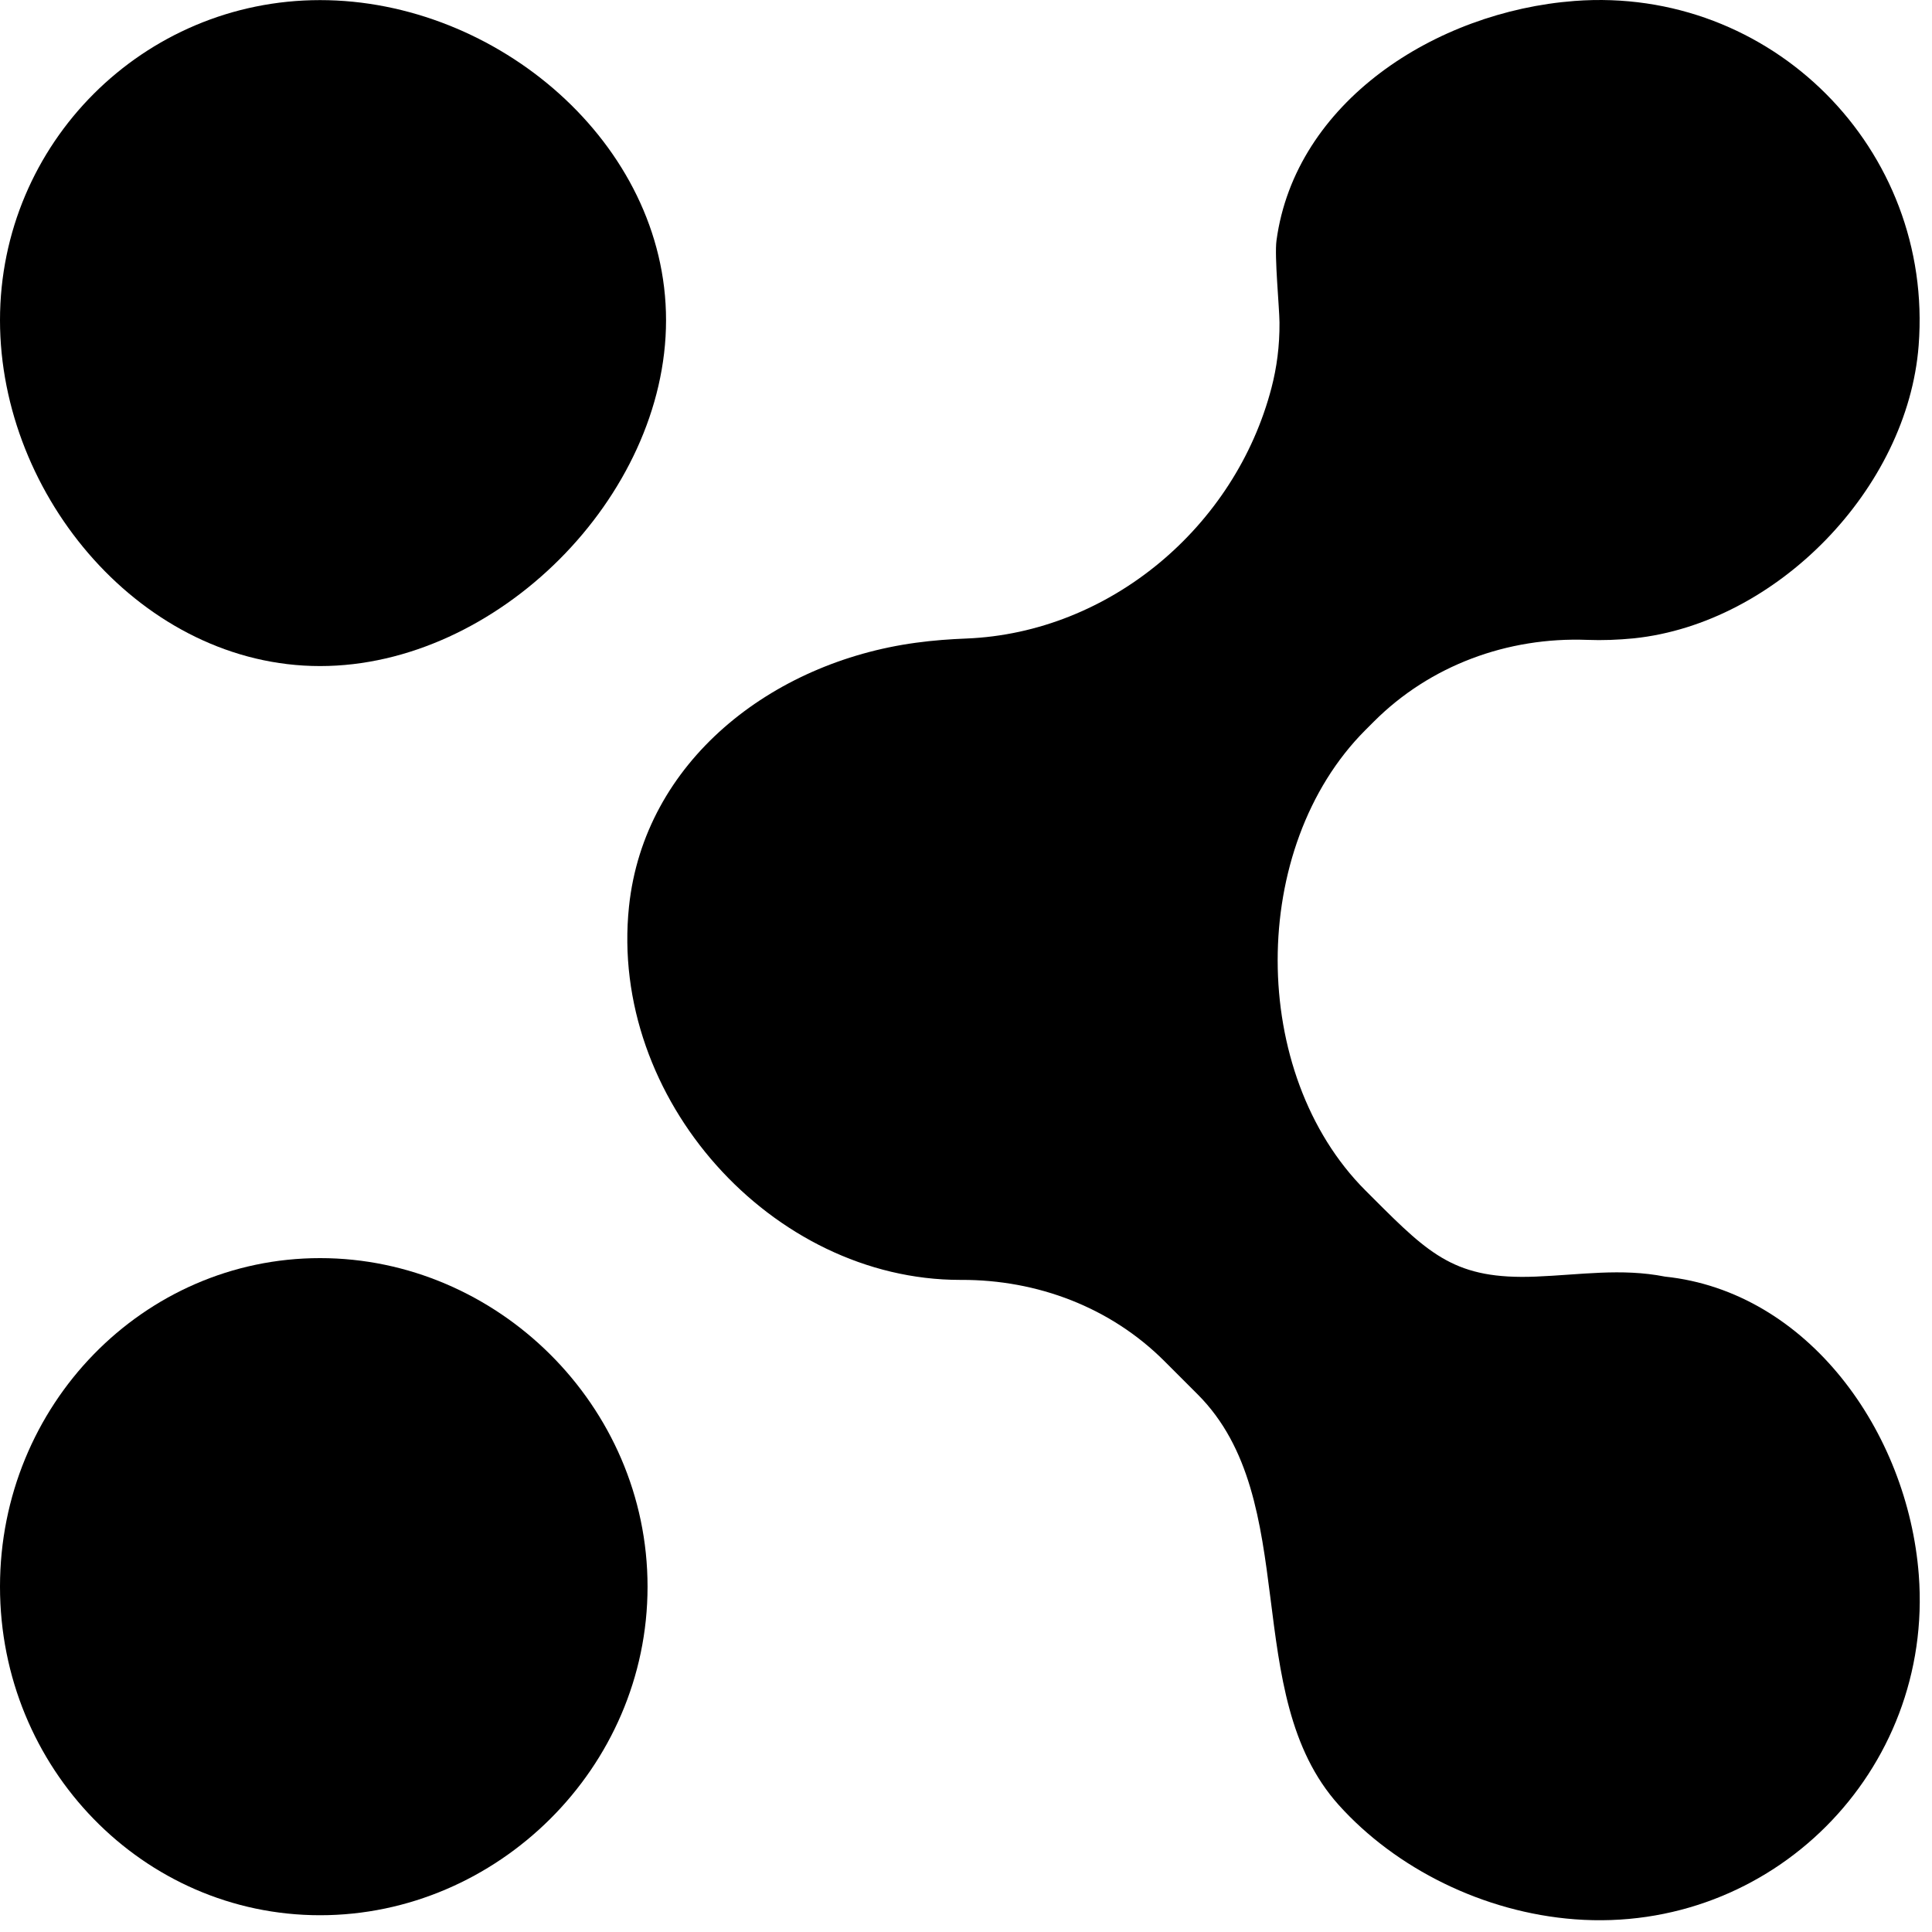
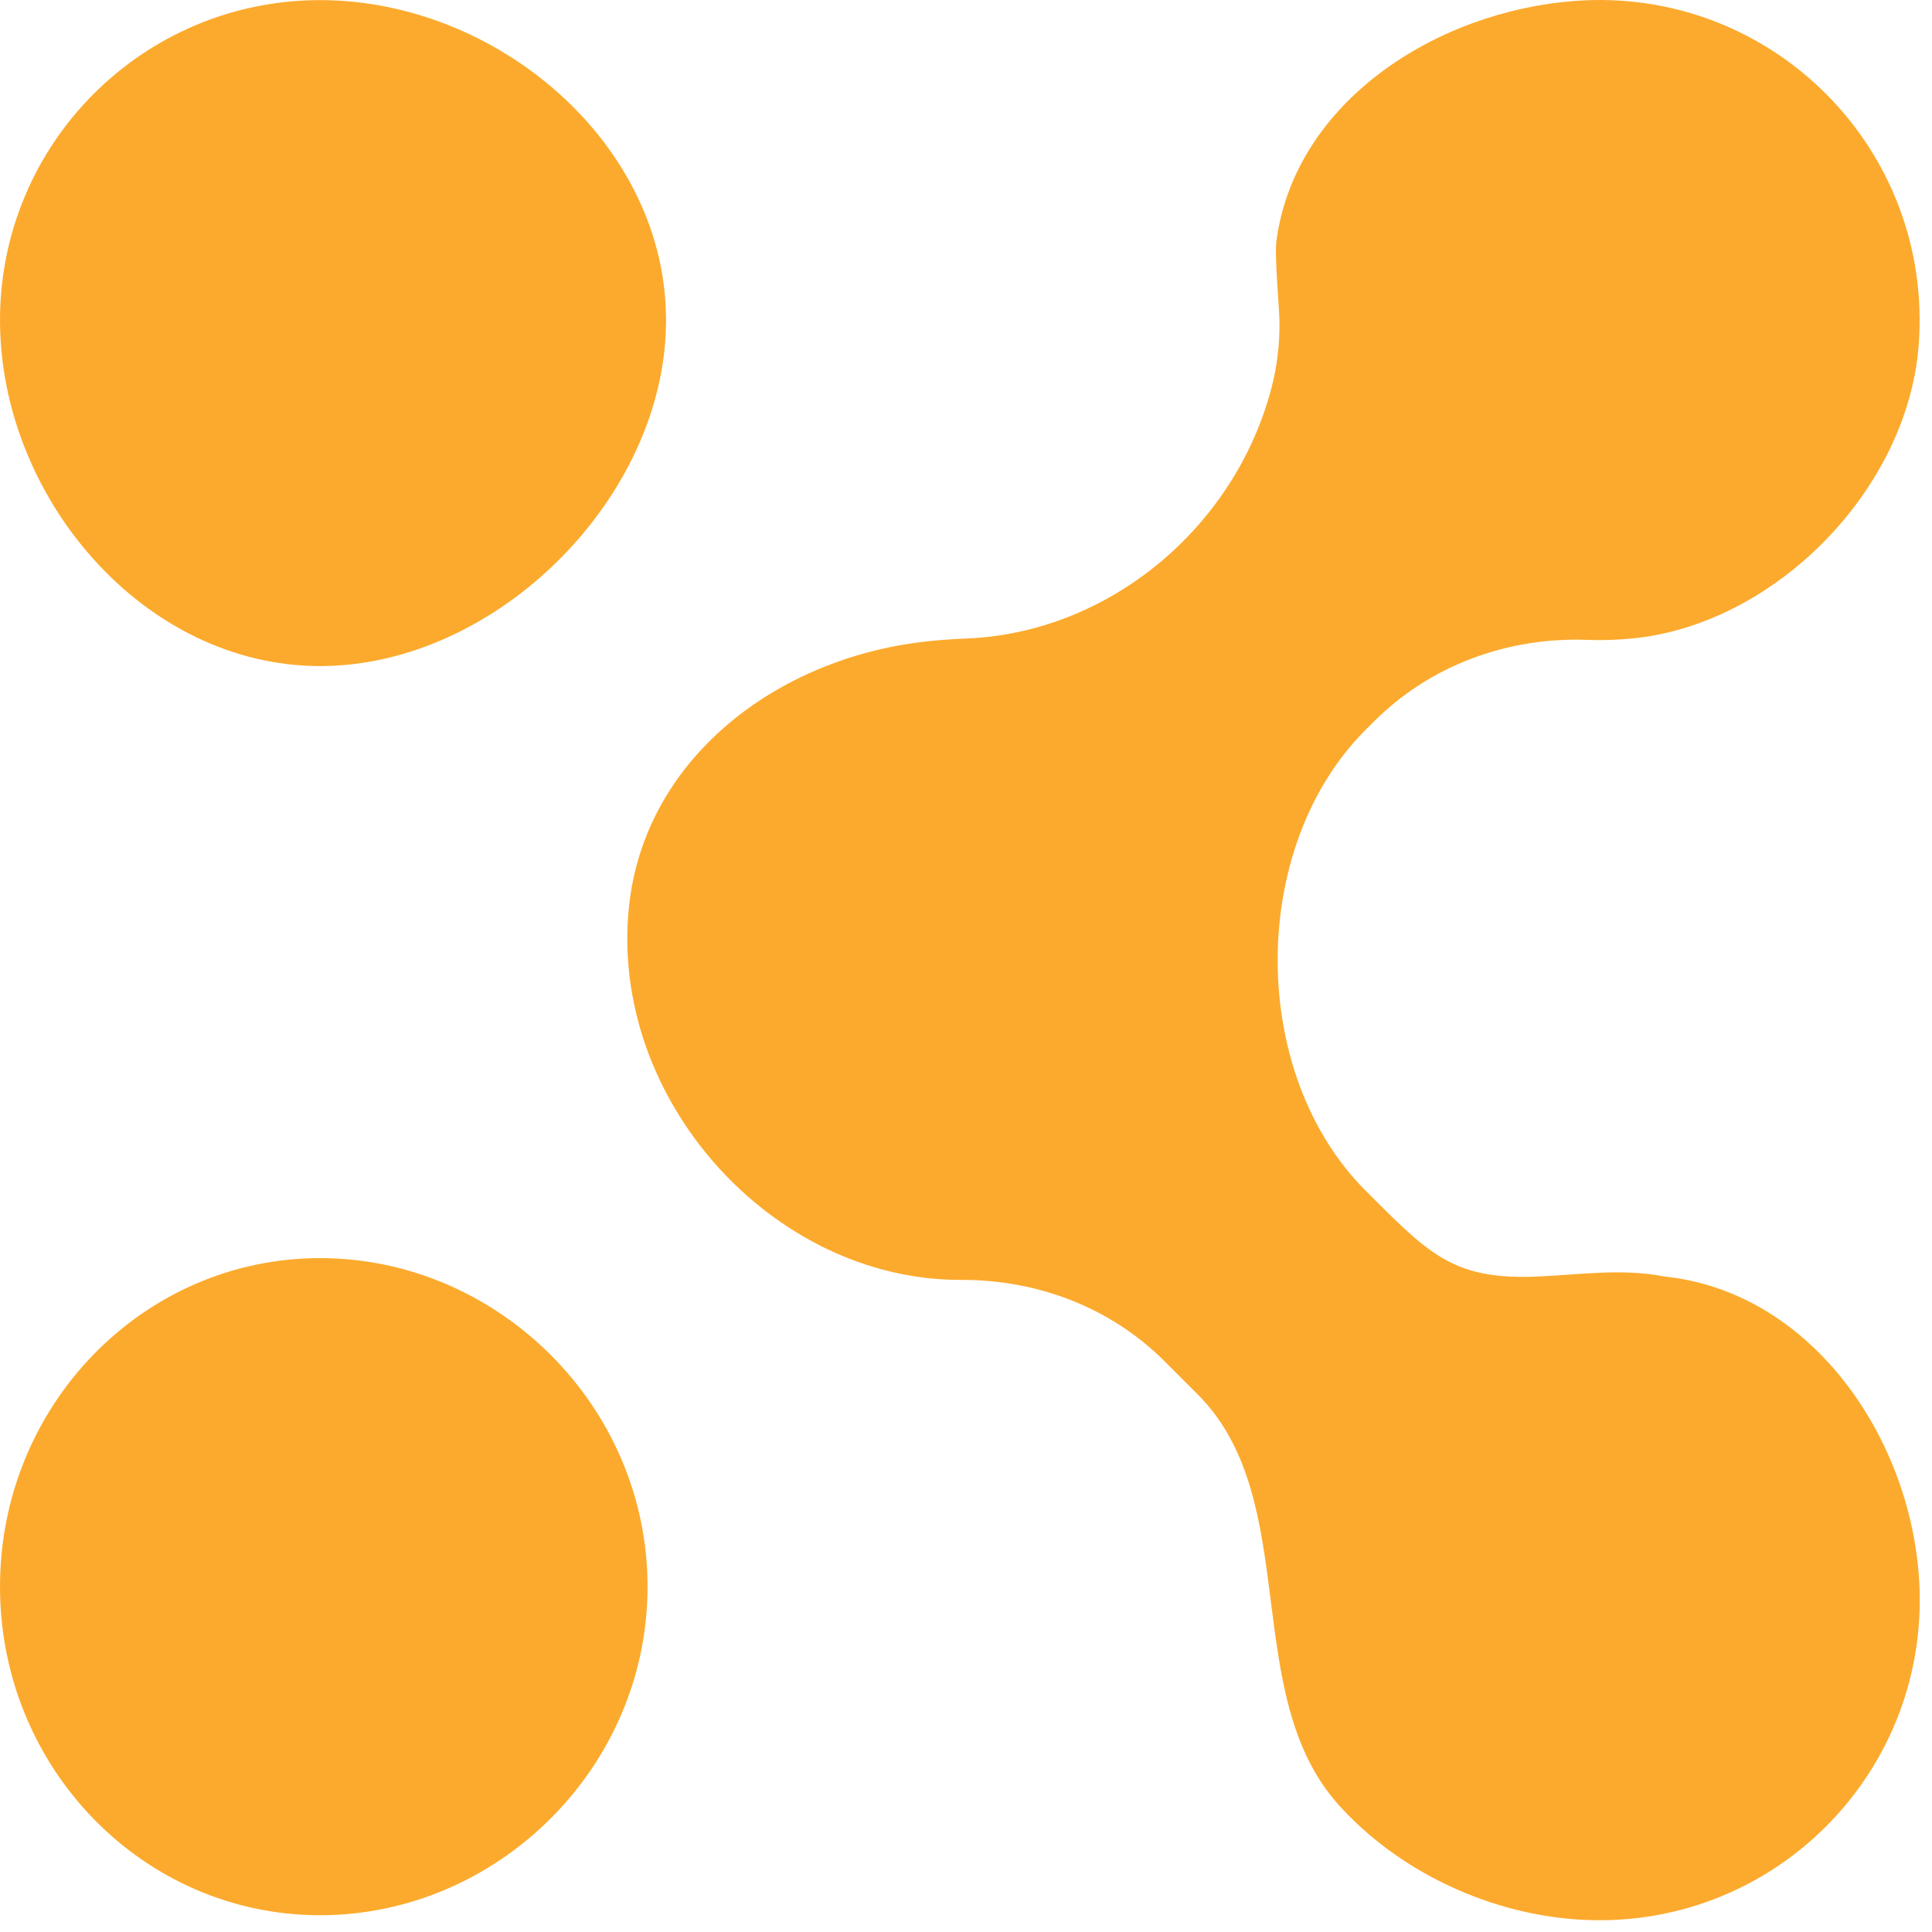
<svg xmlns="http://www.w3.org/2000/svg" width="106" height="106" viewBox="0 0 106 106" fill="none">
-   <path d="M0 17.567C0 27.267 7.86 36.544 17.561 36.544C27.261 36.544 36.543 27.267 36.543 17.567C36.543 7.866 27.261 0.006 17.561 0.006C7.86 0.006 0 7.866 0 17.567Z" fill="black" />
-   <path d="M0 87.053C0 97.011 7.86 105.08 17.561 105.08C27.261 105.08 35.528 97.011 35.528 87.053C35.528 77.095 27.261 69.027 17.561 69.027C7.86 69.027 0 77.095 0 87.053Z" fill="black" />
-   <path d="M84.246 70.042C79.883 70.213 78.468 68.868 75.379 65.779L74.919 65.319C68.499 58.899 68.492 46.489 74.906 40.062L75.379 39.589C78.468 36.5 82.72 34.943 87.084 35.107C87.925 35.14 88.779 35.107 89.647 35.022C97.481 34.2 104.664 26.806 105.268 18.953C106.096 8.168 97.178 -0.763 86.394 0.052C78.757 0.63 71.06 5.606 70.035 13.196C69.917 14.057 70.193 16.863 70.2 17.698C70.21 18.984 70.05 20.167 69.761 21.277C67.777 28.898 60.889 34.717 53.02 35.033C52.149 35.068 51.231 35.13 50.247 35.265C42.321 36.343 35.345 41.788 34.51 49.74C33.406 60.288 42.354 70.222 52.679 70.222C52.699 70.222 52.718 70.222 52.738 70.222C56.911 70.208 60.933 71.727 63.884 74.677L65.711 76.504C71.508 82.301 67.972 92.939 73.453 99.035C76.577 102.51 81.382 104.923 86.4 105.303C97.185 106.118 106.103 97.187 105.275 86.402C104.67 78.548 99.186 70.863 91.352 70.042C88.942 69.567 86.695 69.946 84.246 70.042Z" fill="black" />
+   <path d="M0 17.567C0 27.267 7.86 36.544 17.561 36.544C27.261 36.544 36.543 27.267 36.543 17.567C36.543 7.866 27.261 0.006 17.561 0.006C7.86 0.006 0 7.866 0 17.567Z" fill="#fcaa2d" />
+   <path d="M0 87.053C0 97.011 7.86 105.08 17.561 105.08C27.261 105.08 35.528 97.011 35.528 87.053C35.528 77.095 27.261 69.027 17.561 69.027C7.86 69.027 0 77.095 0 87.053Z" fill="#fcaa2d" />
+   <path d="M84.246 70.042C79.883 70.213 78.468 68.868 75.379 65.779L74.919 65.319C68.499 58.899 68.492 46.489 74.906 40.062L75.379 39.589C78.468 36.5 82.72 34.943 87.084 35.107C87.925 35.14 88.779 35.107 89.647 35.022C97.481 34.2 104.664 26.806 105.268 18.953C106.096 8.168 97.178 -0.763 86.394 0.052C78.757 0.63 71.06 5.606 70.035 13.196C69.917 14.057 70.193 16.863 70.2 17.698C70.21 18.984 70.05 20.167 69.761 21.277C67.777 28.898 60.889 34.717 53.02 35.033C52.149 35.068 51.231 35.13 50.247 35.265C42.321 36.343 35.345 41.788 34.51 49.74C33.406 60.288 42.354 70.222 52.679 70.222C52.699 70.222 52.718 70.222 52.738 70.222C56.911 70.208 60.933 71.727 63.884 74.677L65.711 76.504C71.508 82.301 67.972 92.939 73.453 99.035C76.577 102.51 81.382 104.923 86.4 105.303C97.185 106.118 106.103 97.187 105.275 86.402C104.67 78.548 99.186 70.863 91.352 70.042C88.942 69.567 86.695 69.946 84.246 70.042Z" fill="#fcaa2d" />
</svg>
